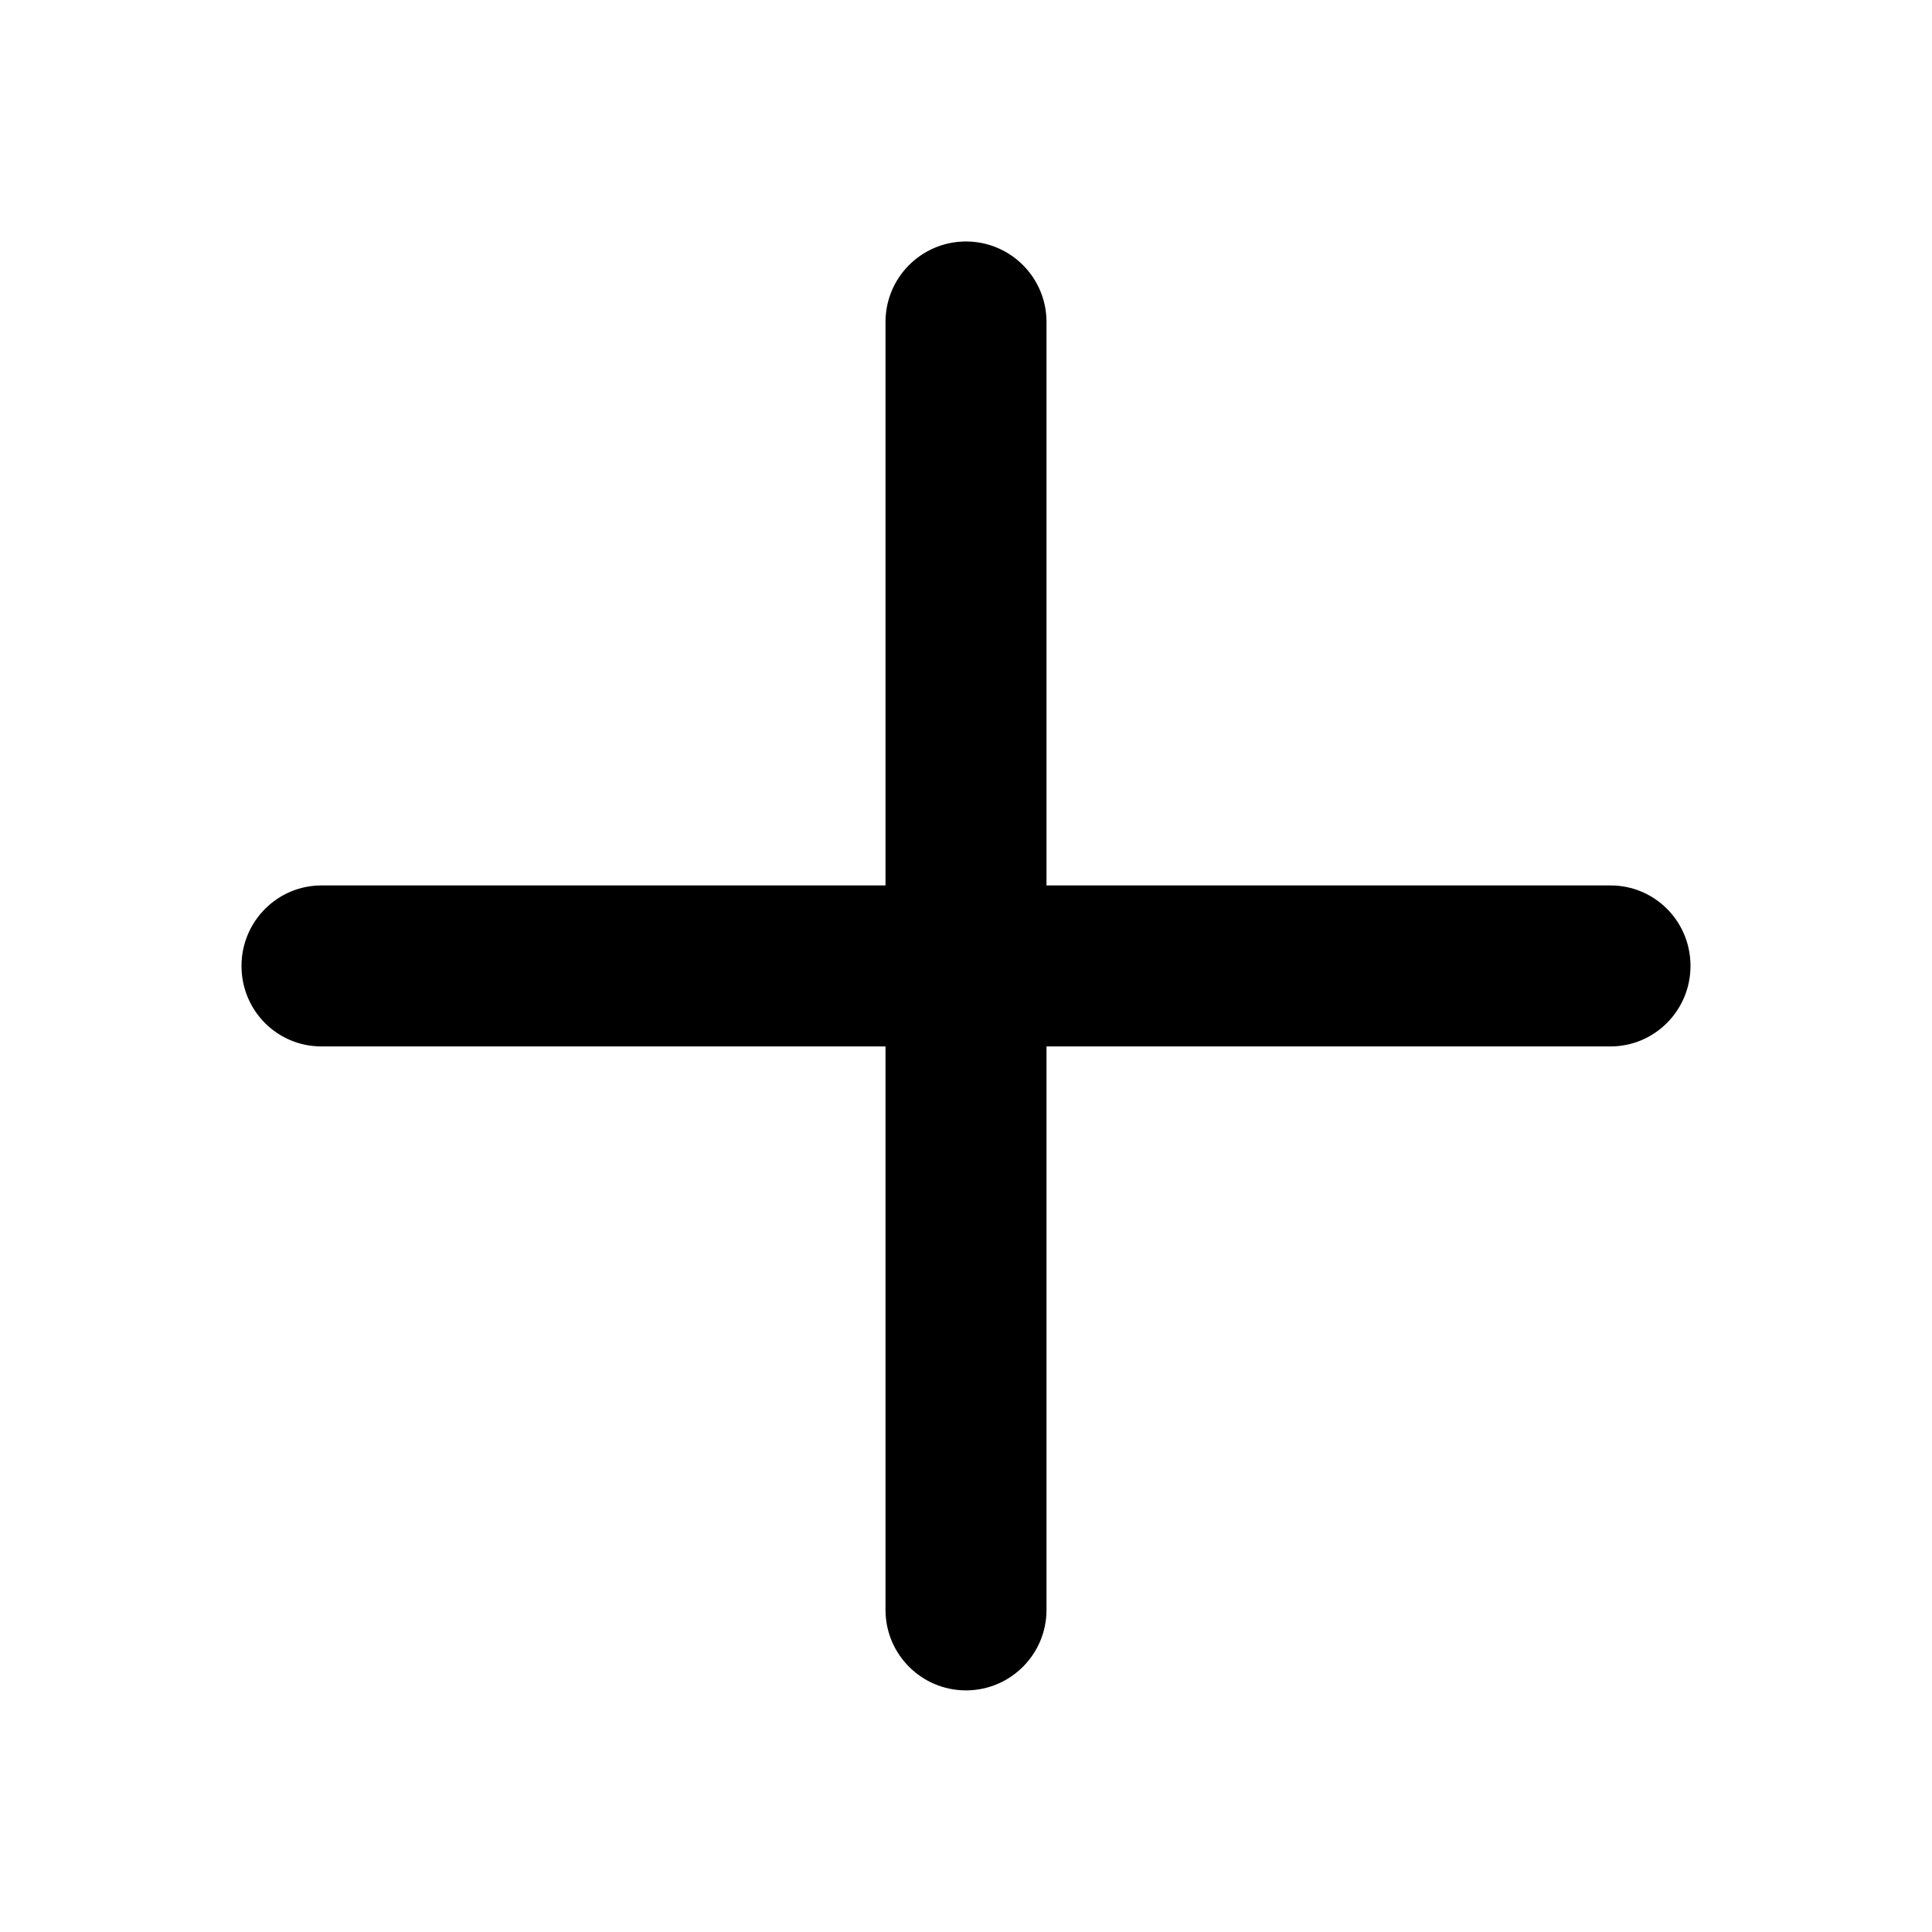
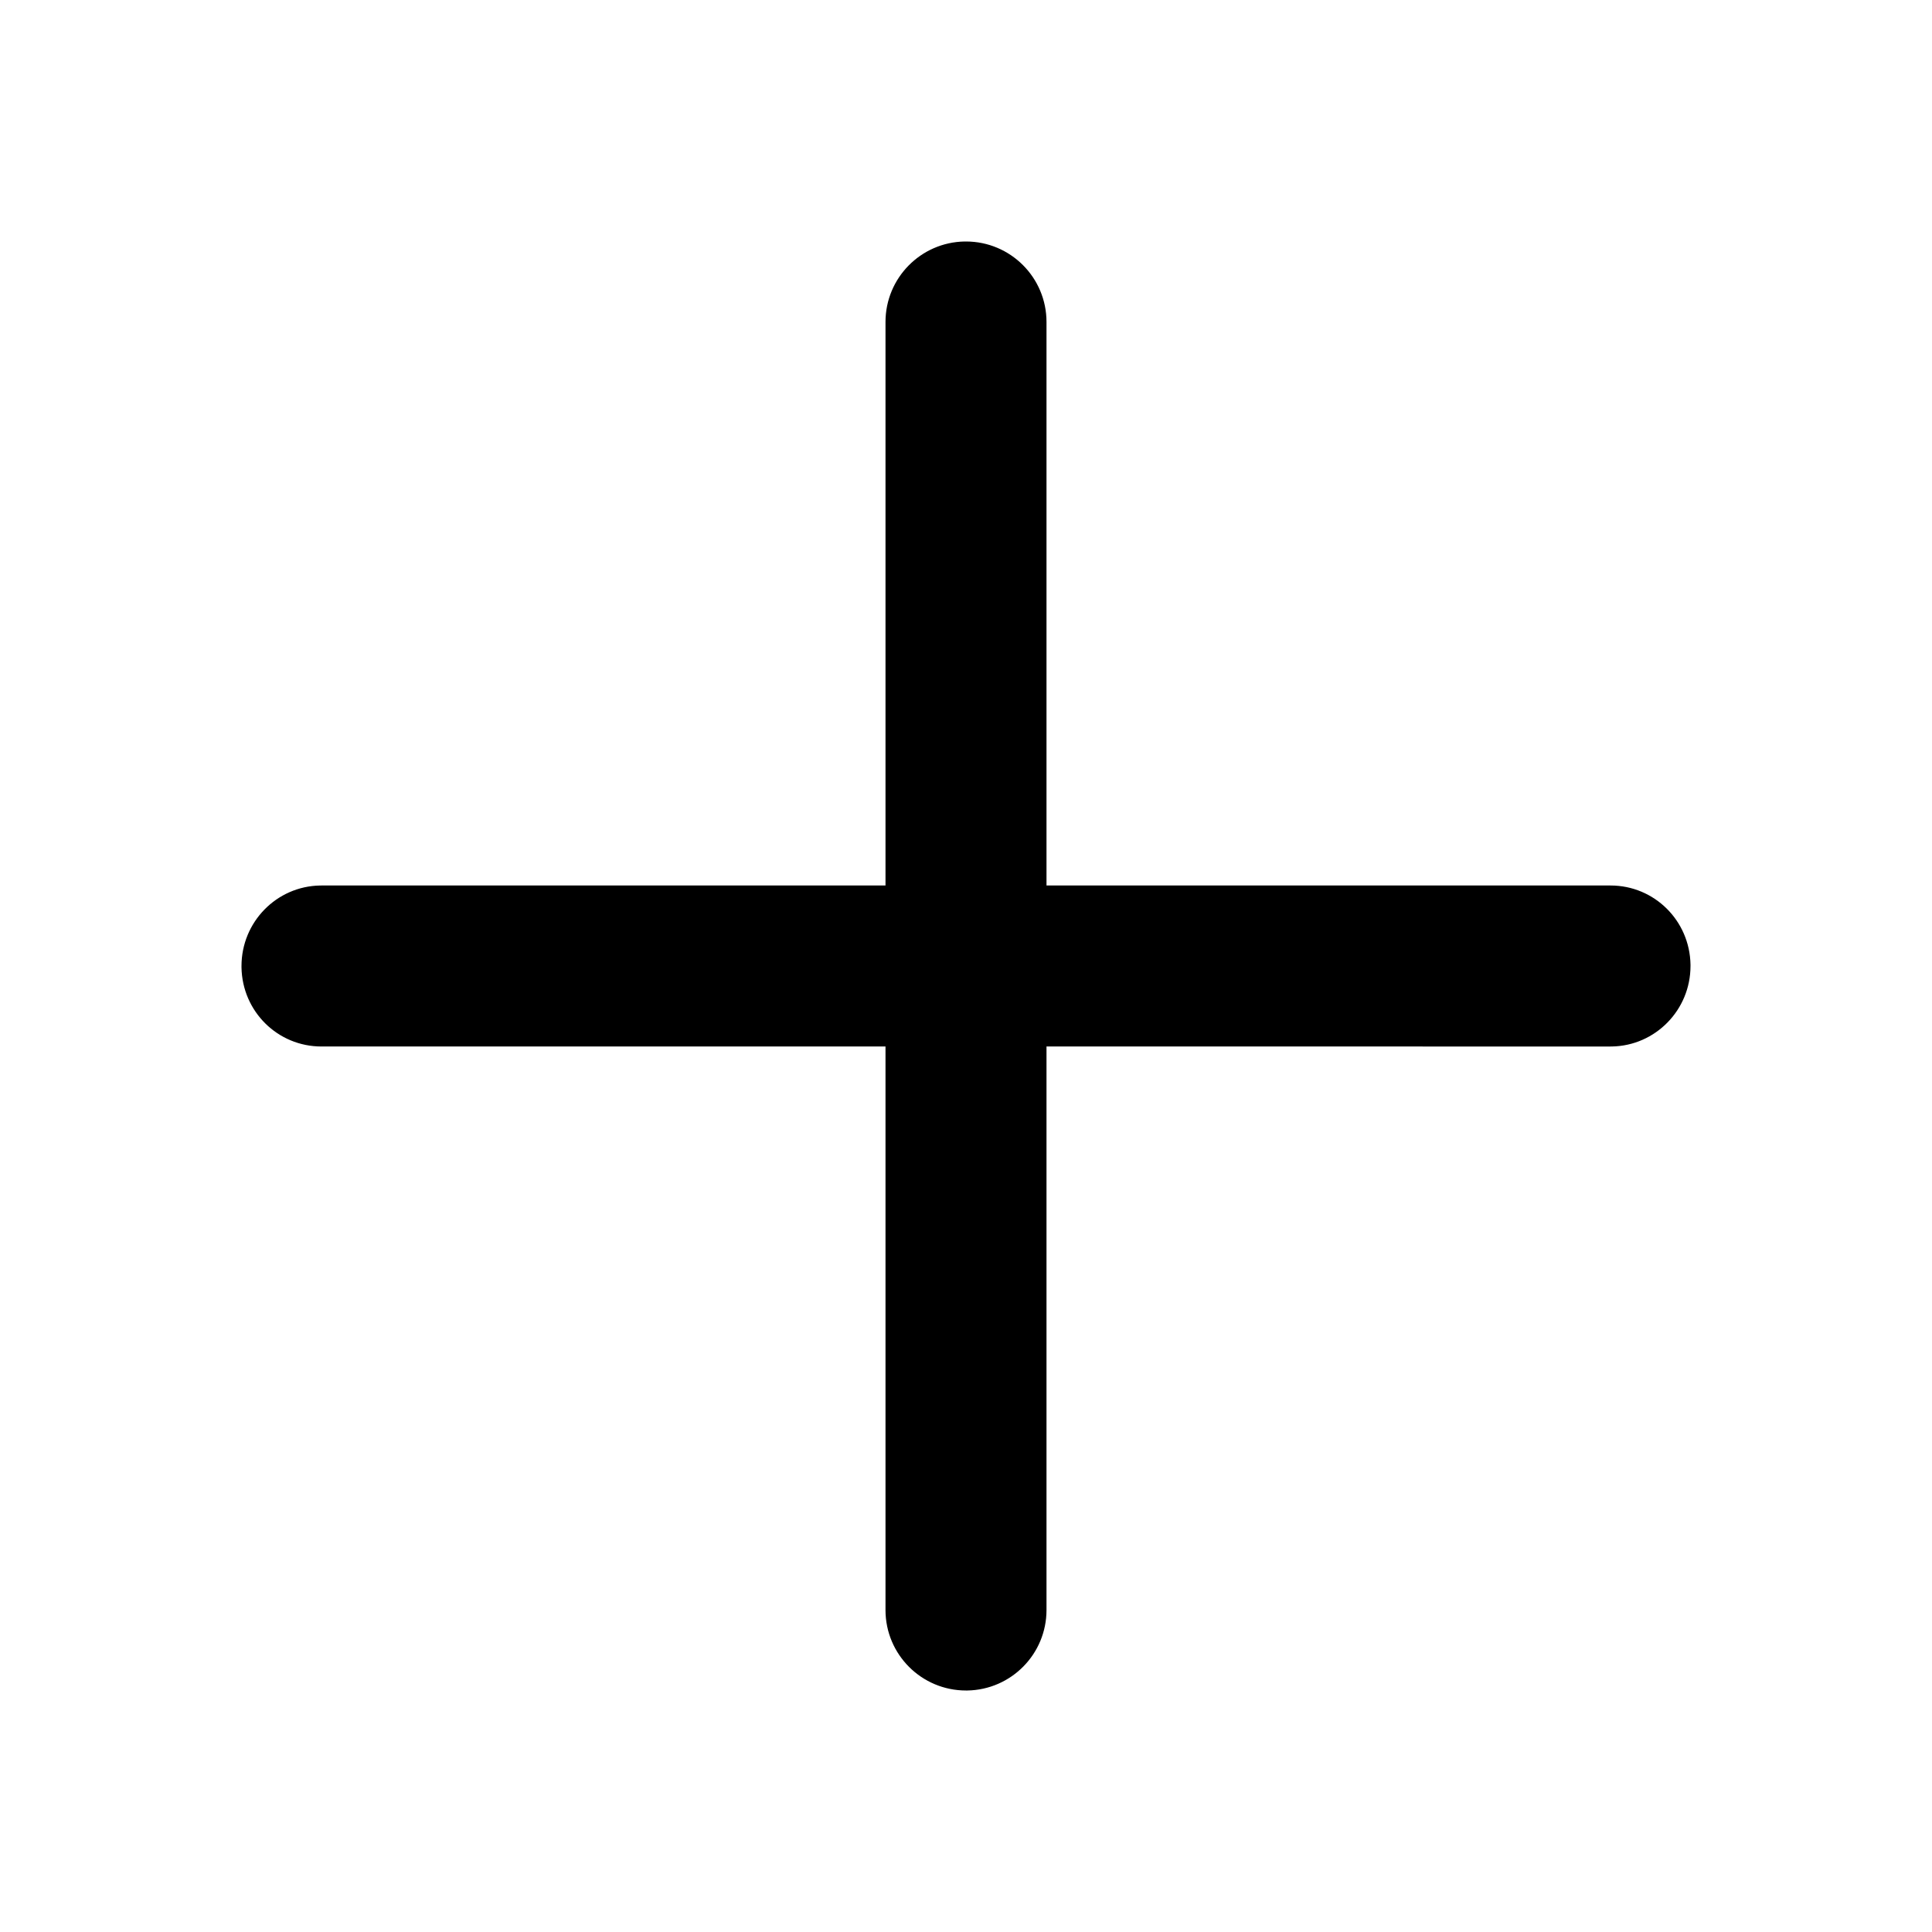
<svg xmlns="http://www.w3.org/2000/svg" viewBox="0 0 1024 1024">
-   <path d="M512 127.99c23.564 0 42.667 19.104 42.667 42.658l-.001 298.652h298.966c23.148 0 41.988 18.566 42.362 41.953l.006.71c0 23.55-18.987 42.664-42.368 42.664H554.666v298.652c0 23.323-18.717 42.275-41.96 42.652l-.706.005c-23.564 0-42.667-19.102-42.667-42.657V554.627H170.368c-23.148 0-41.988-18.524-42.362-41.952l-.006-.711c0-23.55 18.987-42.664 42.368-42.664h298.965V170.648c0-23.323 18.718-42.275 41.961-42.651l.706-.006z" fill="currentColor" fill-rule="evenodd" />
+   <path fill="currentColor" fill-rule="evenodd" d="M512 128c23.564 0 42.667 19.104 42.667 42.66l-.001 298.673h298.966c23.148 0 41.988 18.567 42.368 41.957v.71c0 23.316-18.609 42.284-41.668 42.66l-.7.007-298.966-.001V853.34c0 23.325-18.717 42.278-41.96 42.66H512c-23.564 0-42.667-19.104-42.667-42.66V554.666H170.368c-23.148 0-41.988-18.525-42.368-41.955V512c0-23.316 18.609-42.284 41.668-42.66l.7-.007h298.965V170.66c0-23.325 18.718-42.278 41.961-42.66H512z" />
</svg>
